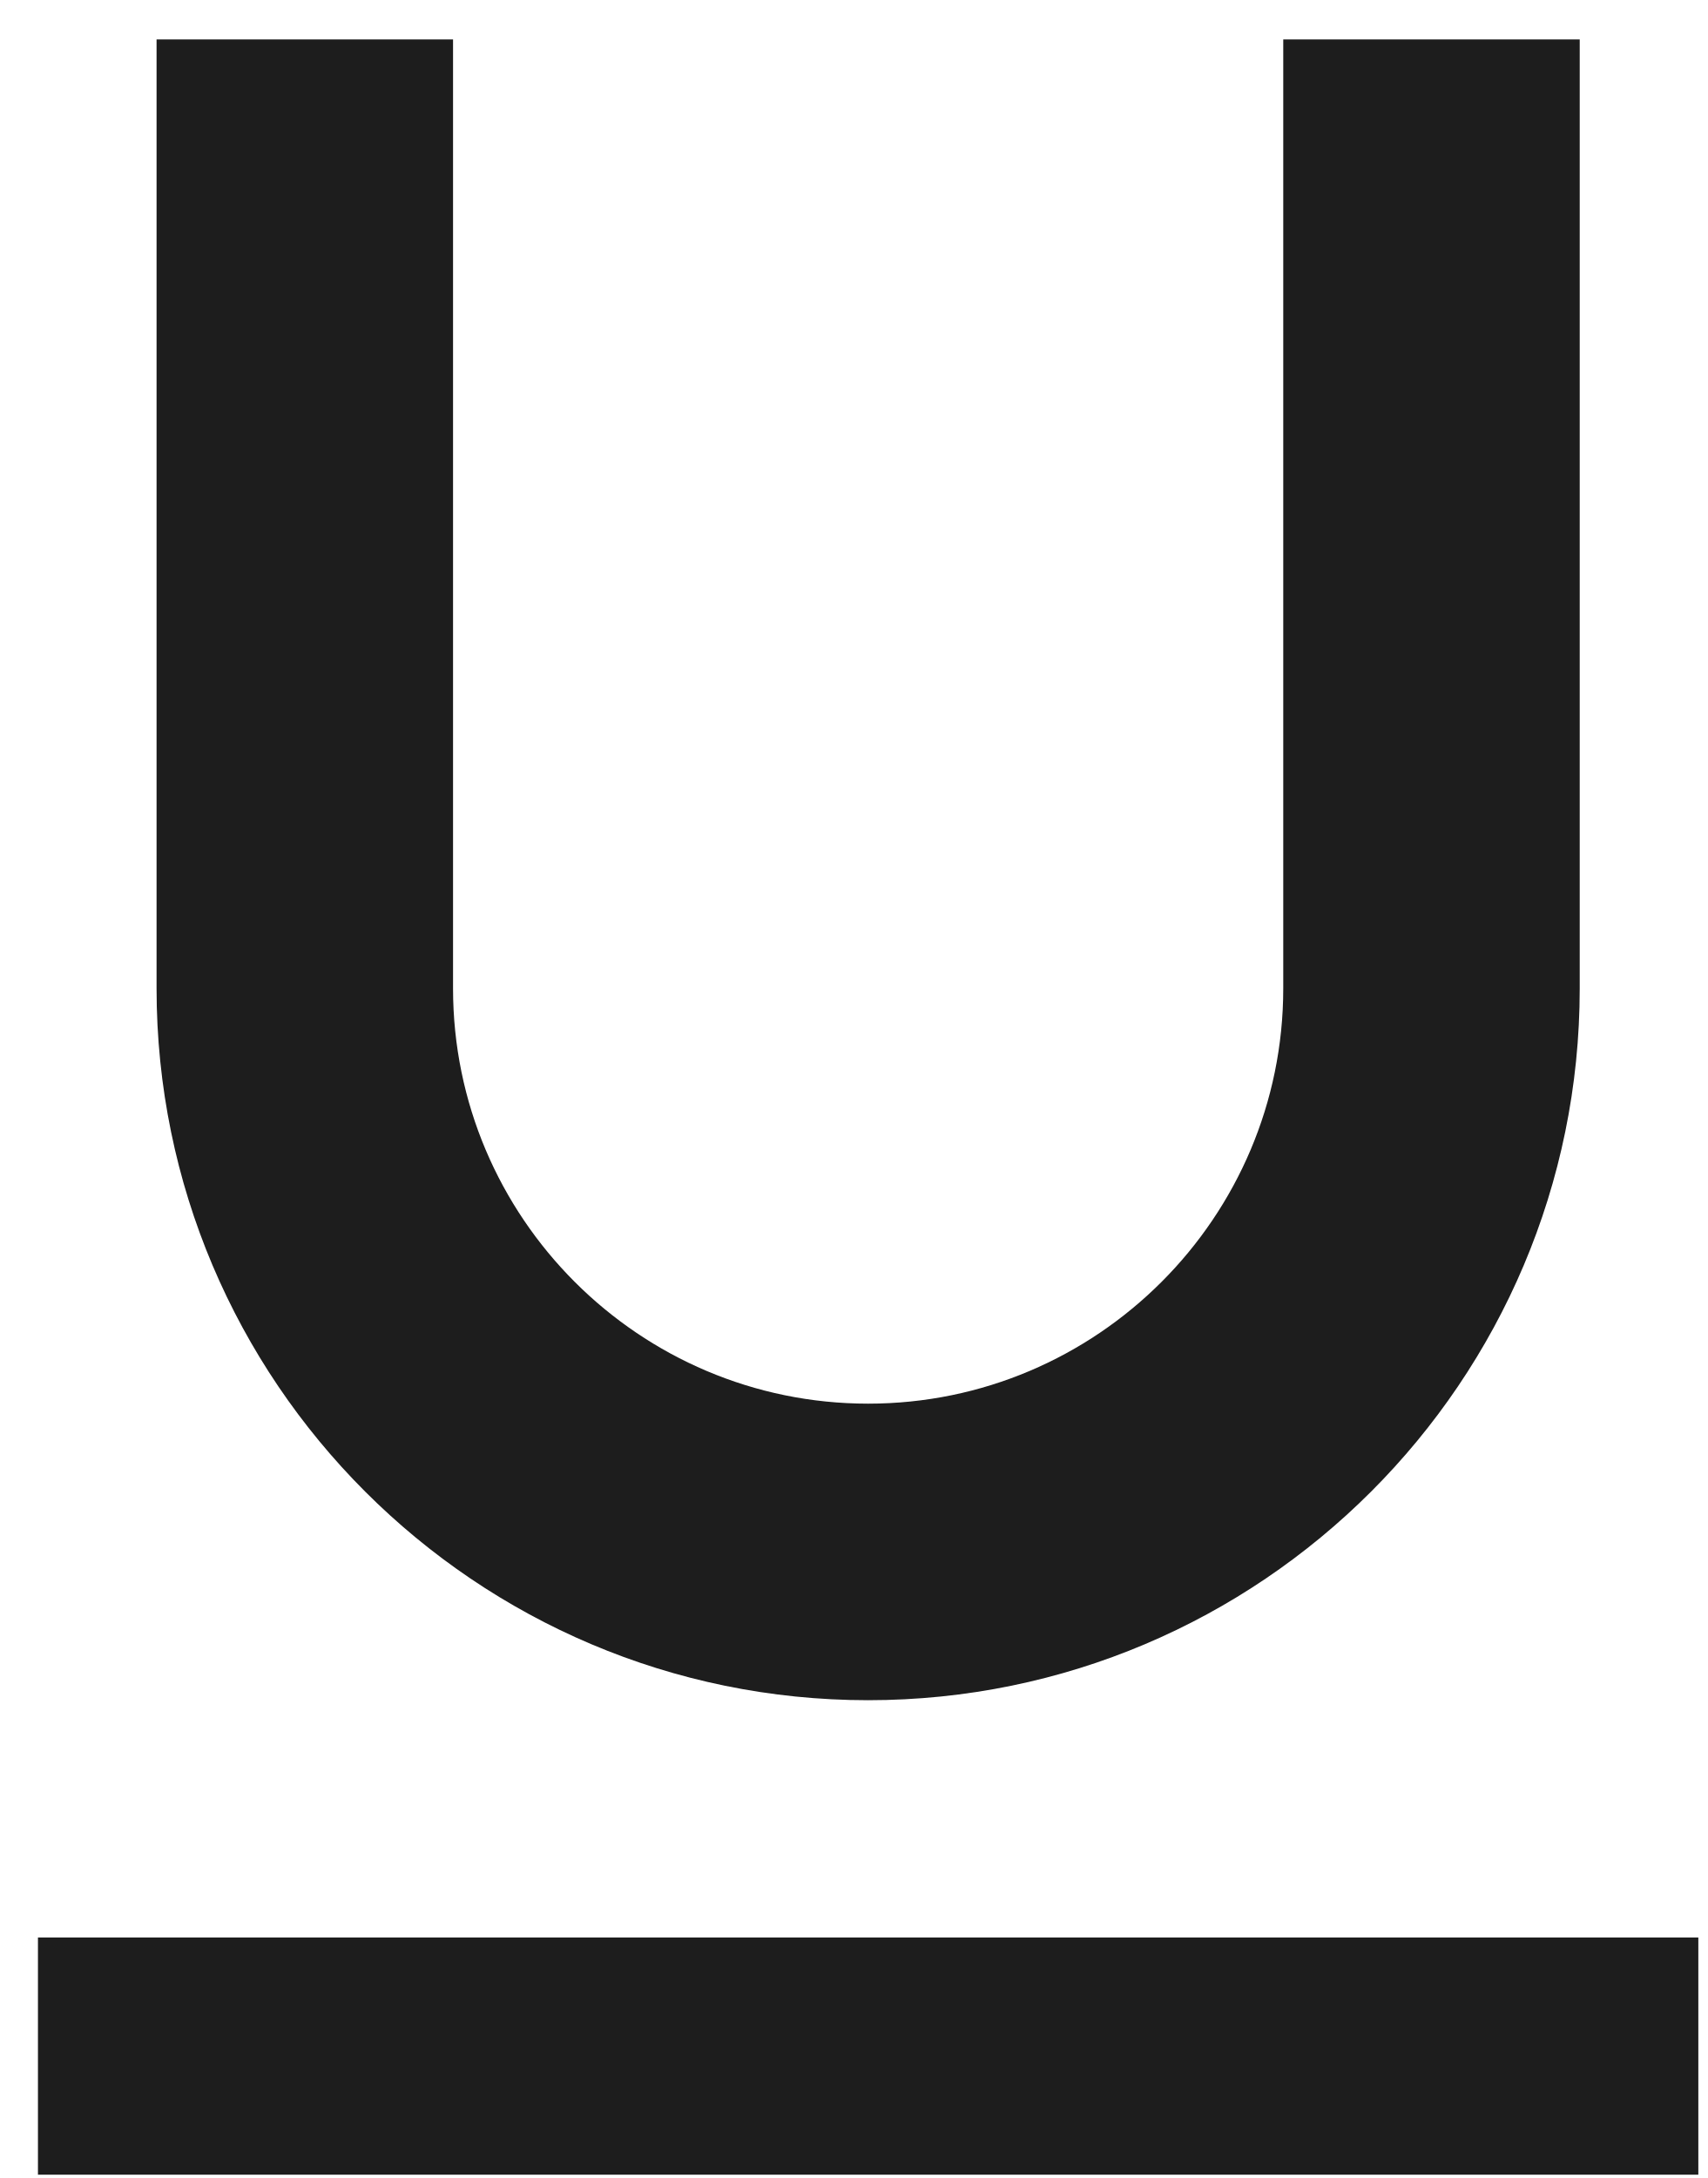
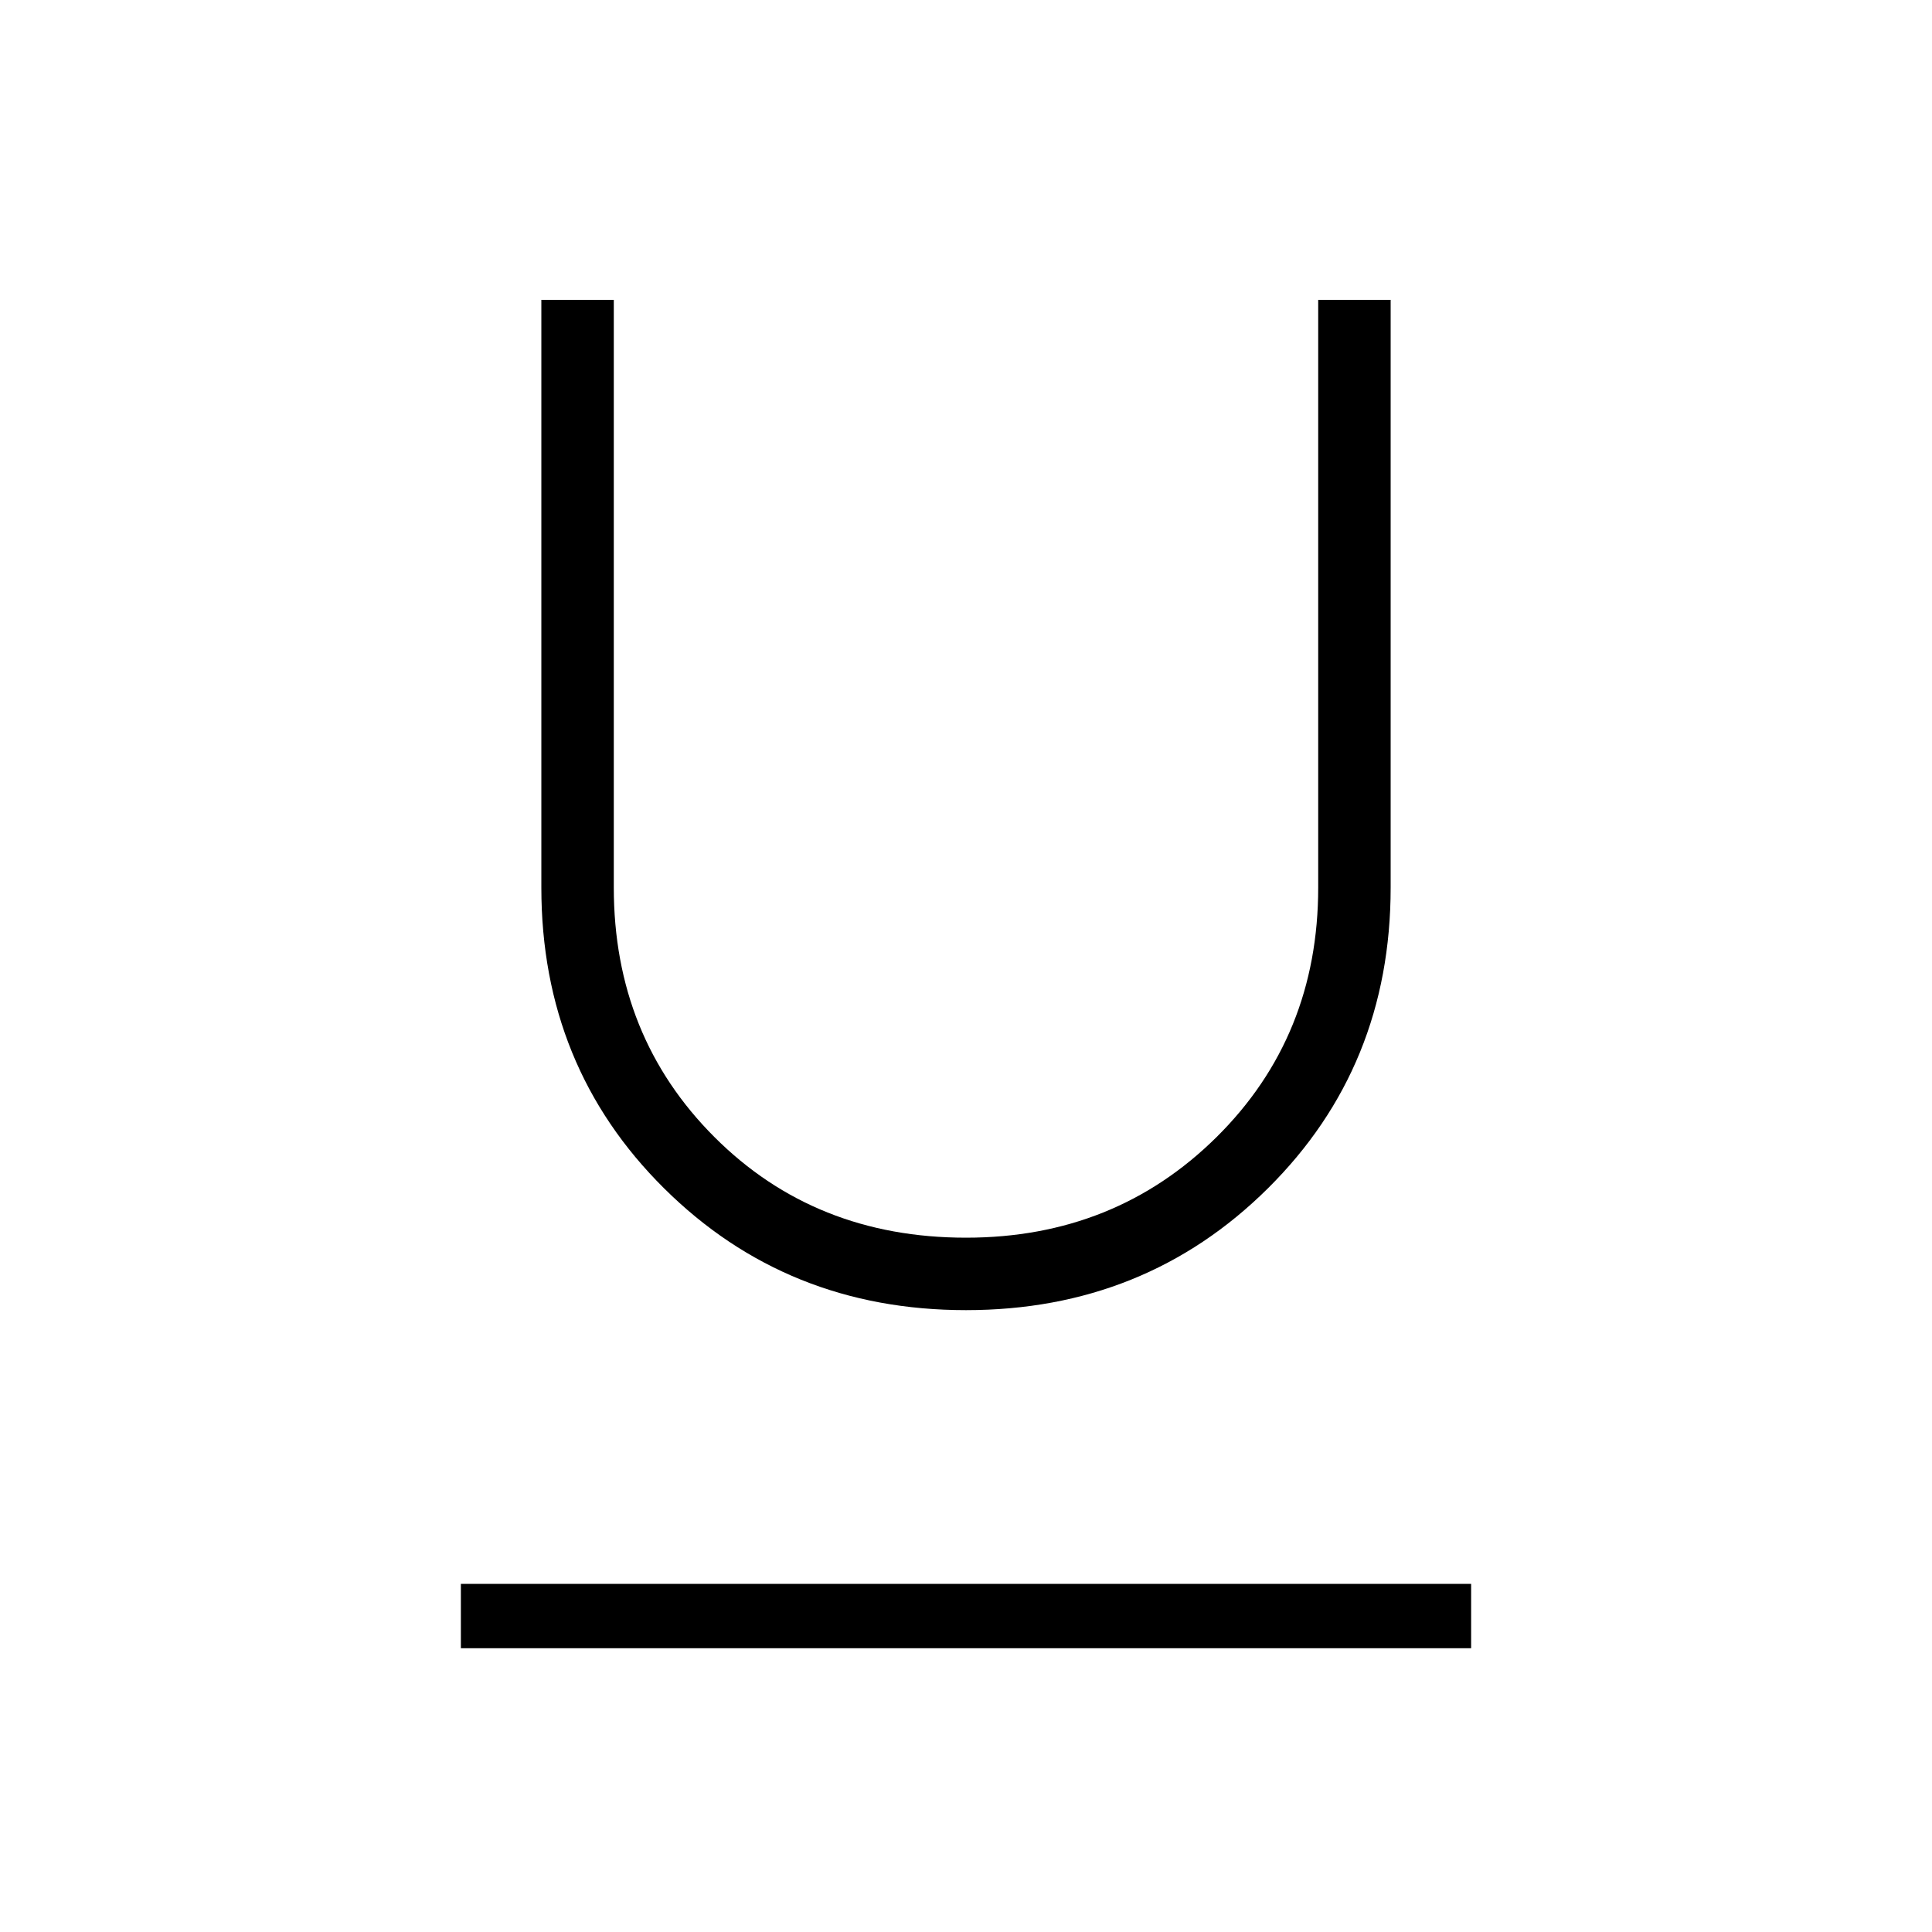
- <svg xmlns="http://www.w3.org/2000/svg" width="40" height="51" viewBox="0 0 40 51" fill="none">
-   <path fill-rule="evenodd" clip-rule="evenodd" d="M0.889 45.368H39.778V50.923H0.889V45.368ZM3.667 0.923V23.146C3.667 32.34 11.139 39.812 20.333 39.812C29.528 39.812 37 32.34 37 23.146V0.923H30.056V23.146C30.056 28.507 25.695 32.868 20.333 32.868C14.972 32.868 10.611 28.507 10.611 23.146V0.923H3.667Z" fill="#1D1D1D" />
+ <svg xmlns="http://www.w3.org/2000/svg" height="40" width="40">
+   <path d="M20 27.125Q16.292 27.125 13.75 24.604Q11.208 22.083 11.208 18.375V6.208H12.708V18.375Q12.708 21.458 14.792 23.542Q16.875 25.625 20 25.625Q23.083 25.625 25.188 23.542Q27.292 21.458 27.292 18.375V6.208H28.792V18.375Q28.792 22.083 26.25 24.604Q23.708 27.125 20 27.125ZM9.542 34.125V32.792H30.458V34.125Z" />
</svg>
